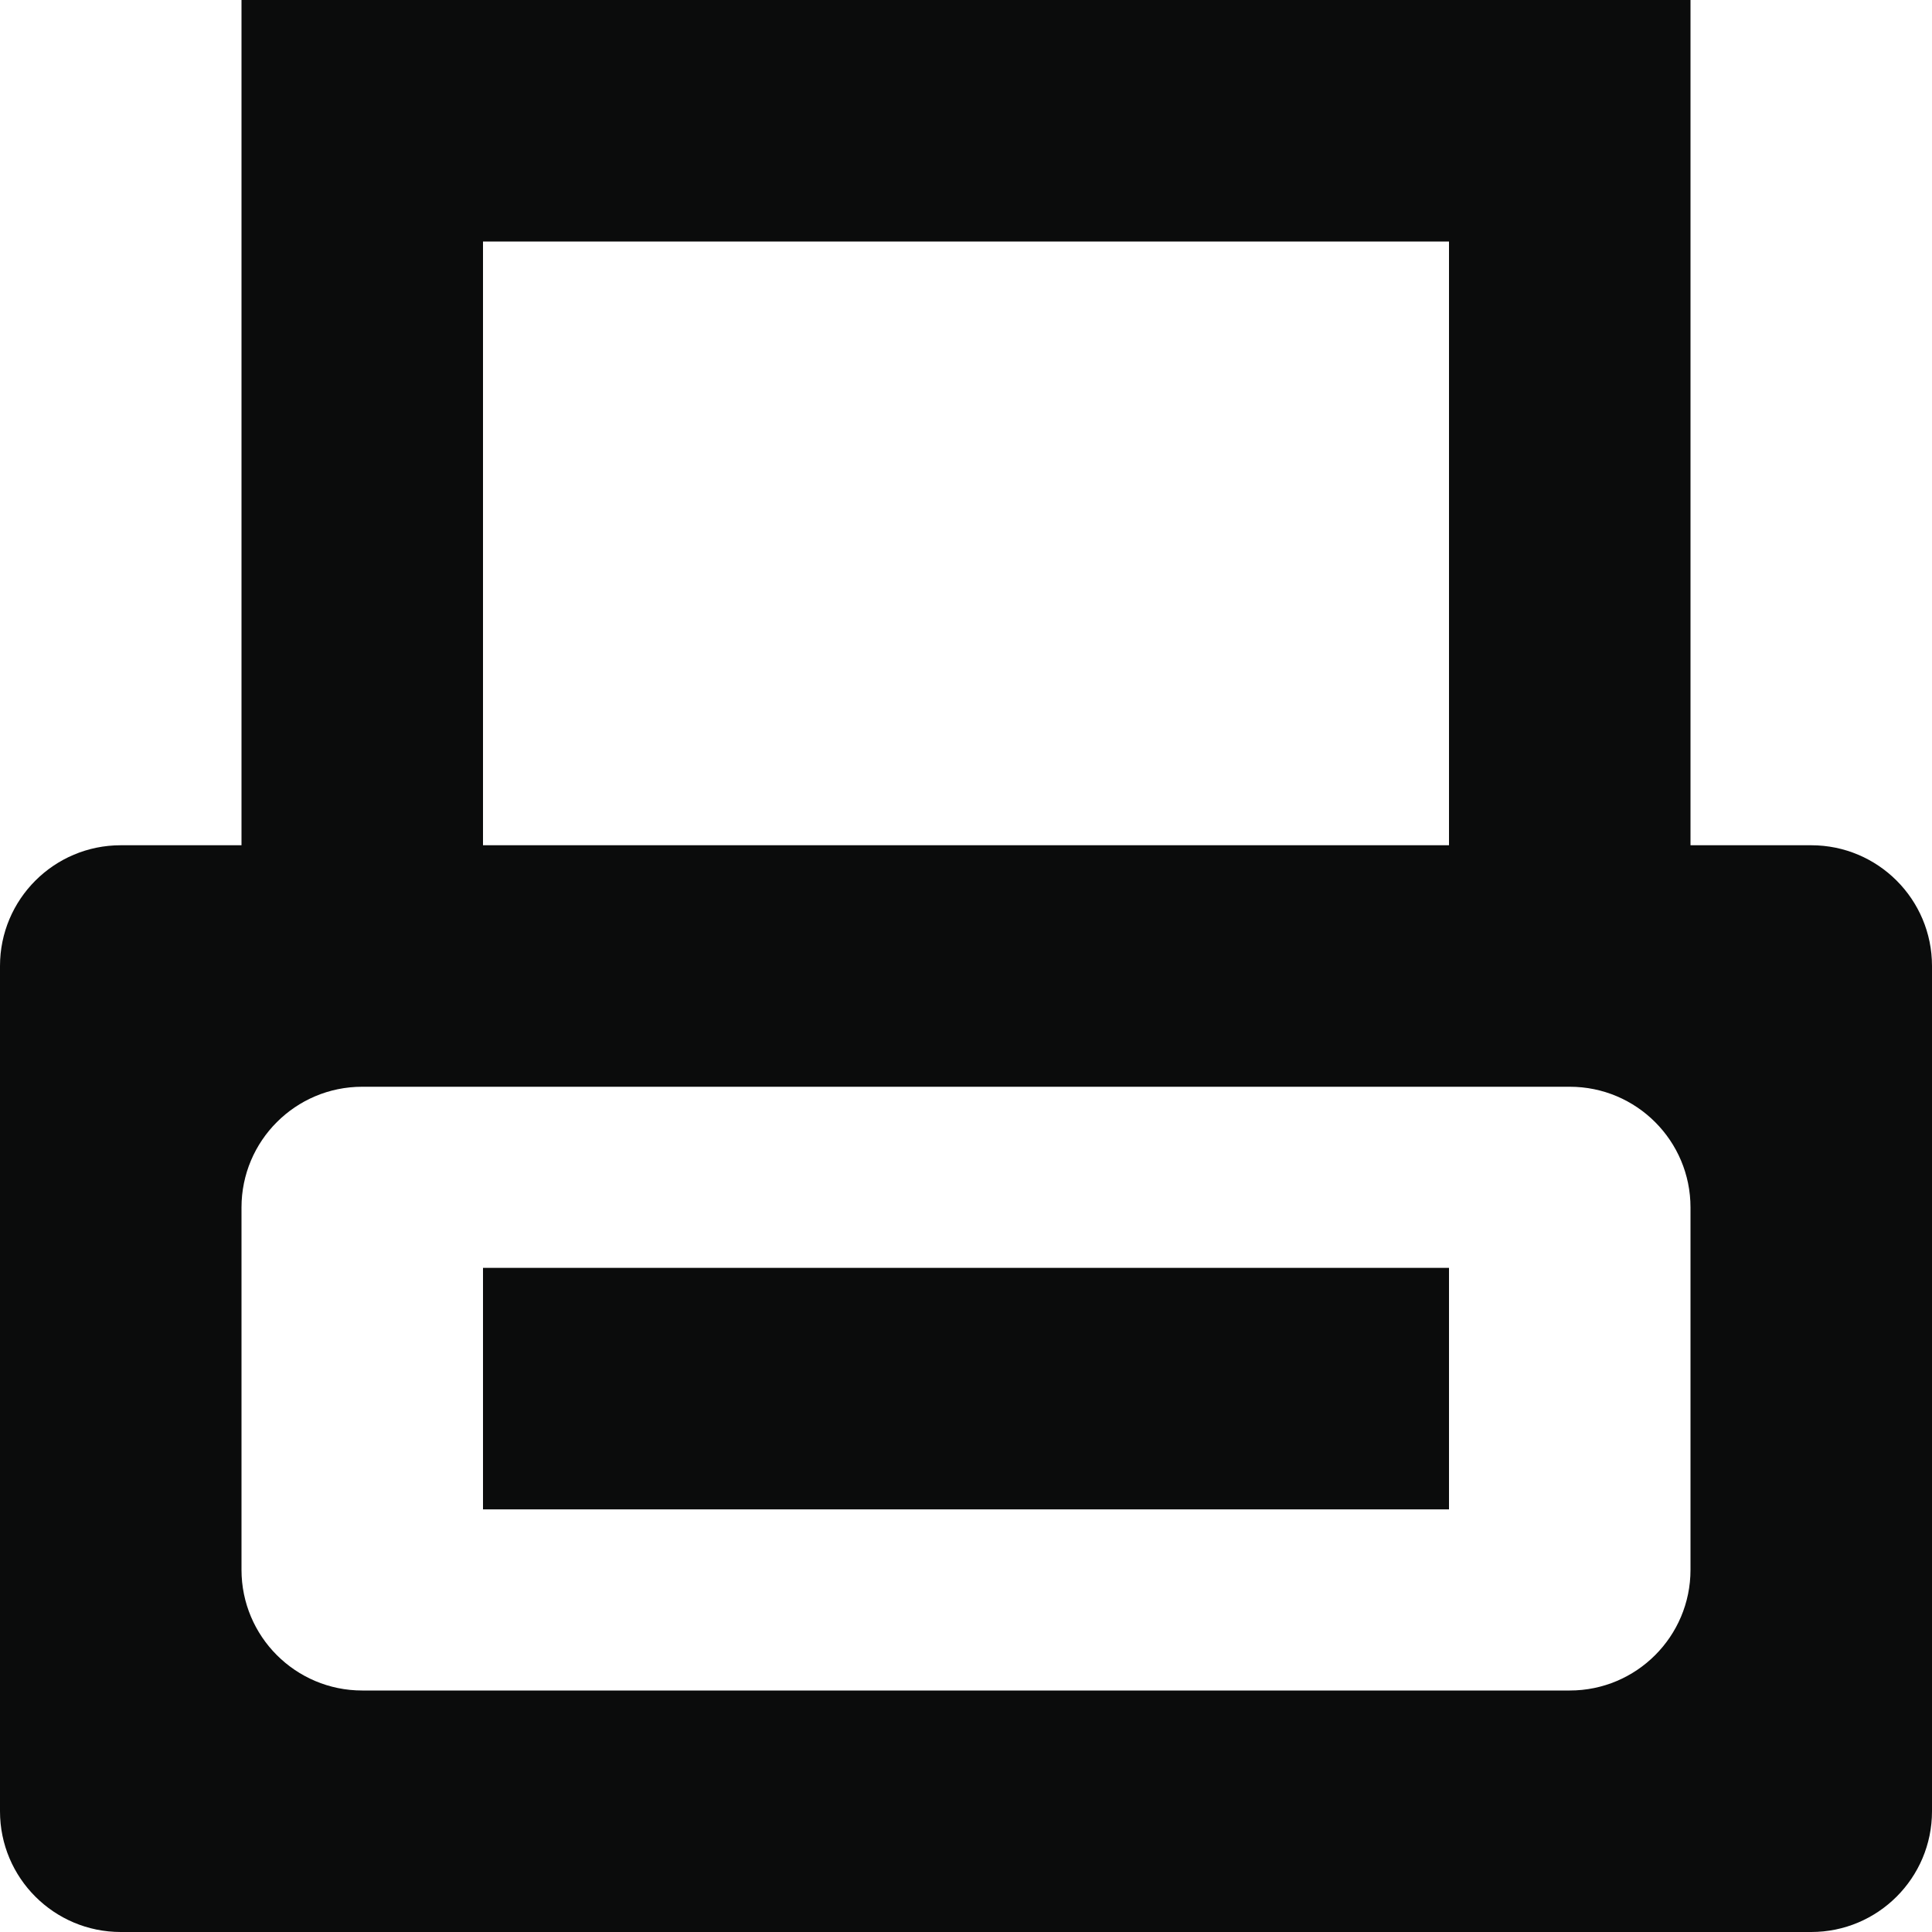
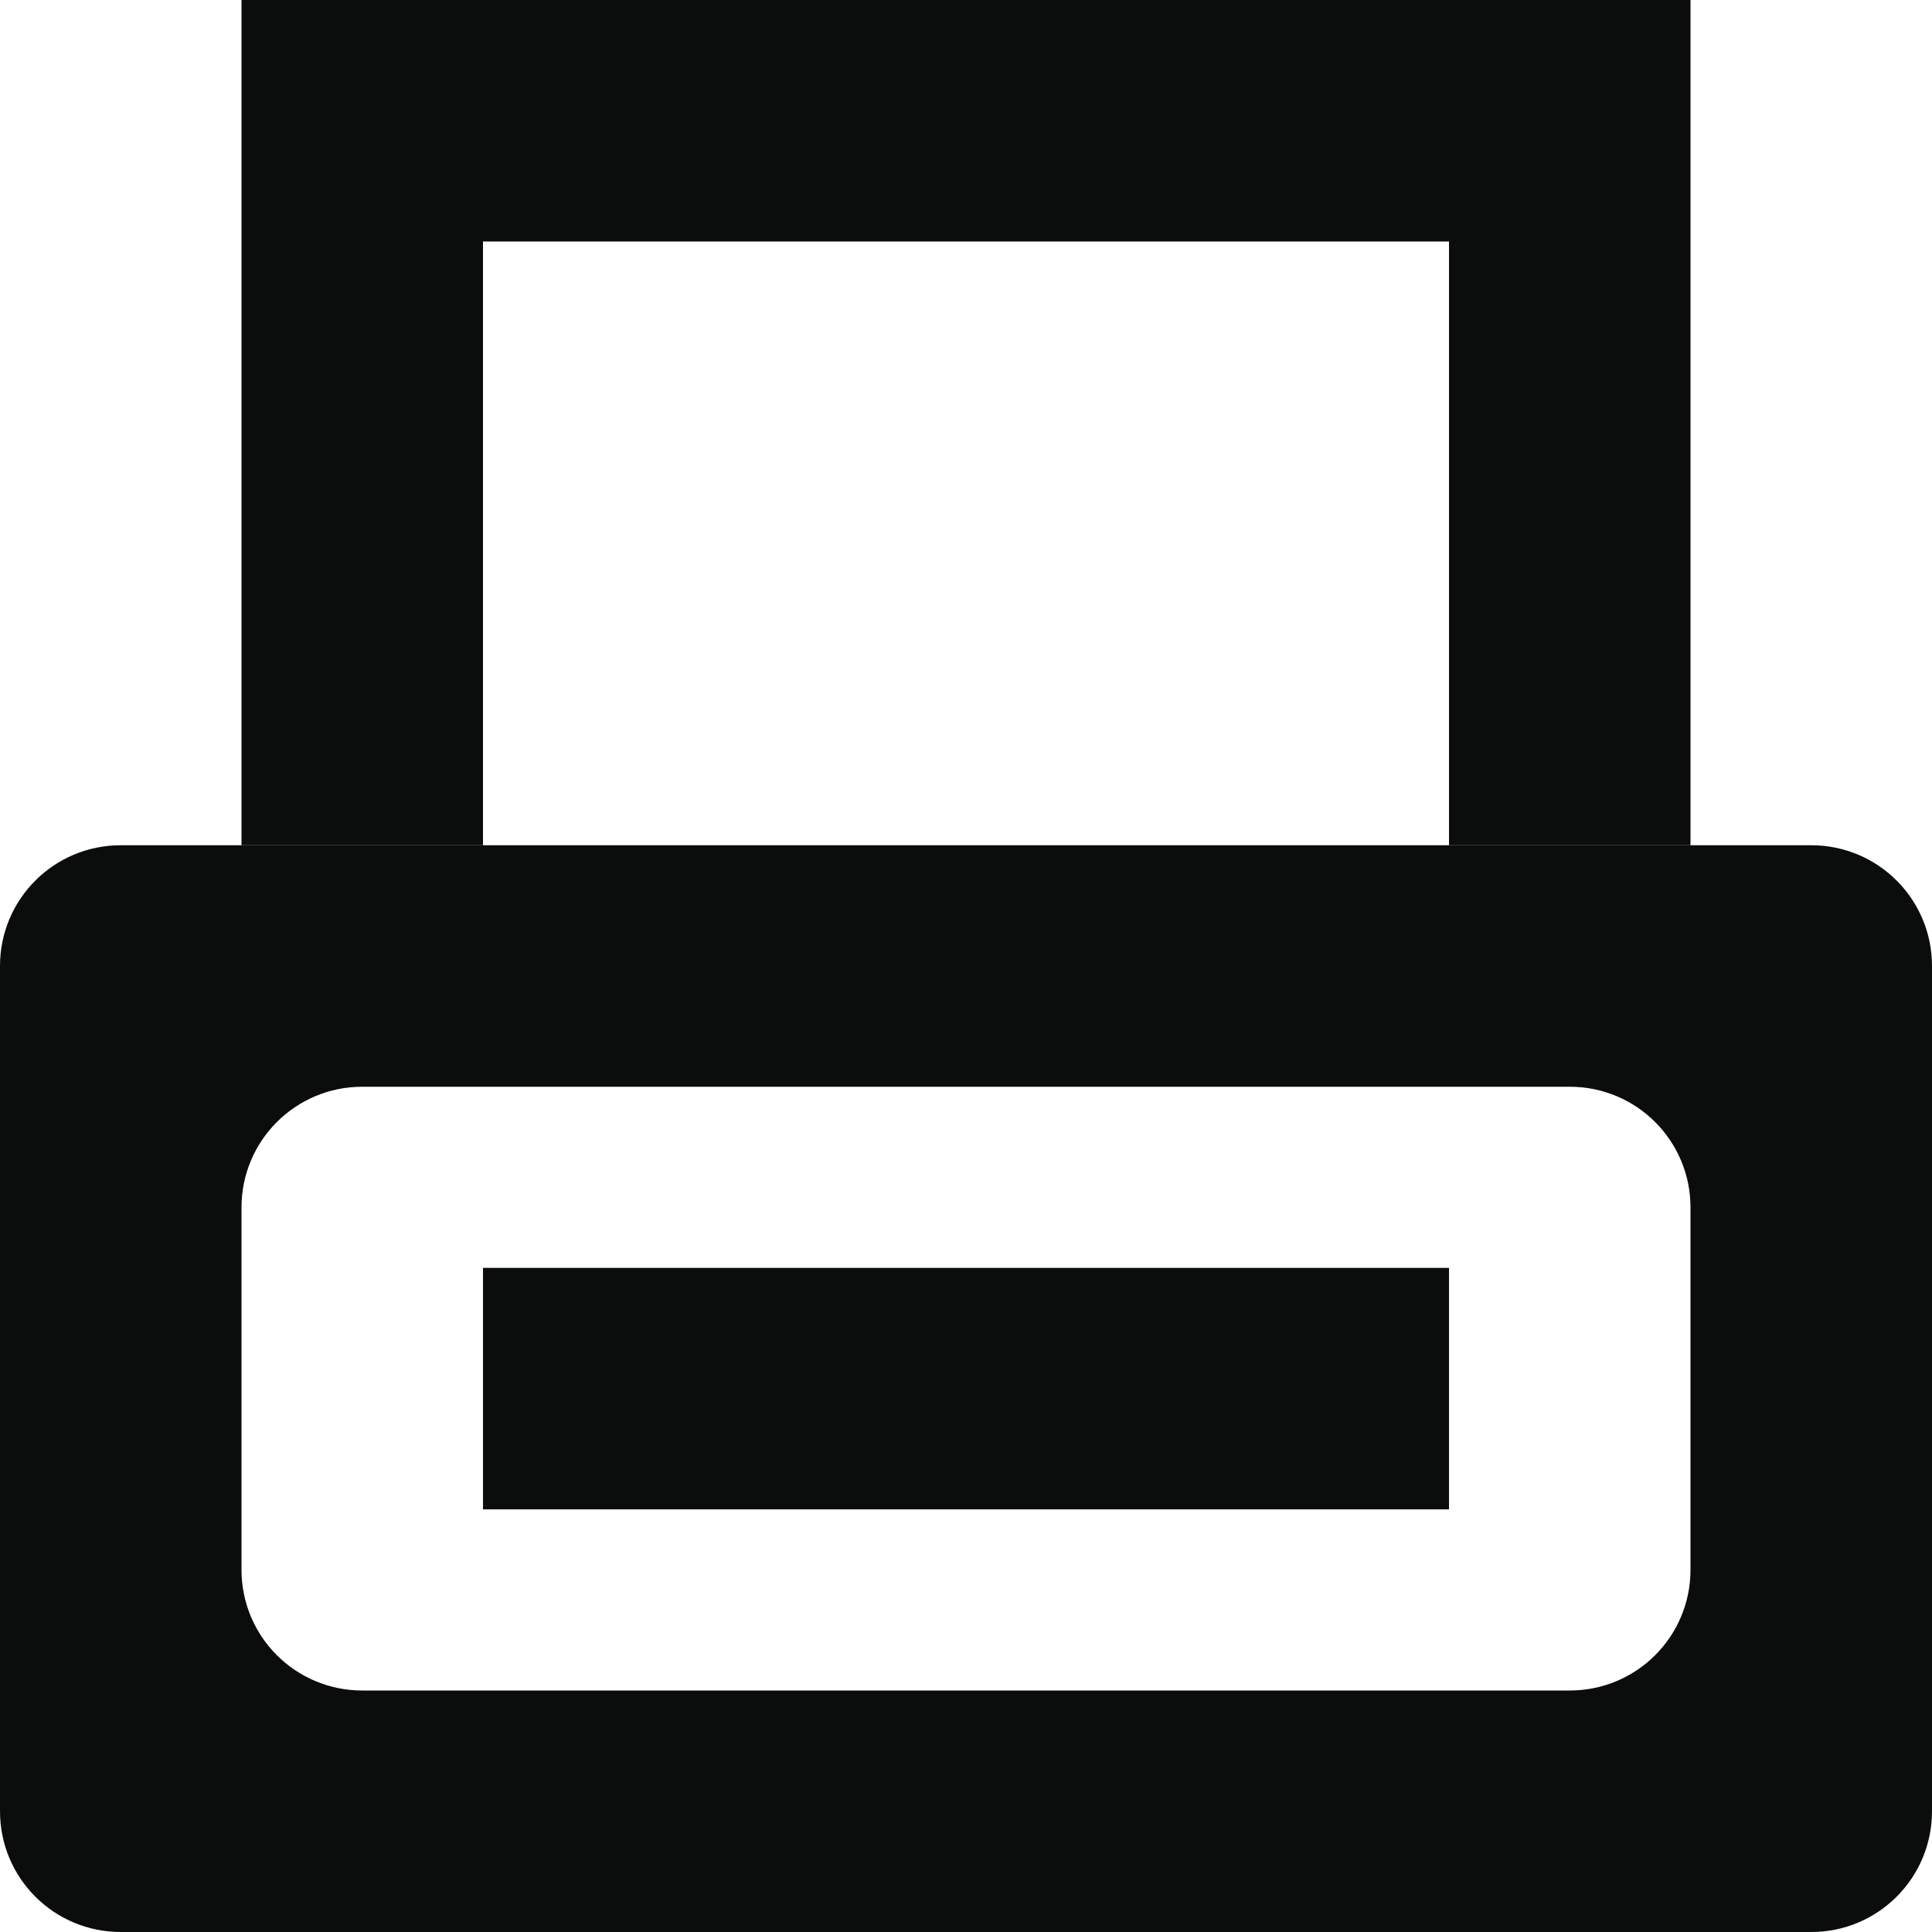
- <svg xmlns="http://www.w3.org/2000/svg" width="512px" height="512px" viewBox="0 0 512 512" version="1.1">
-   <defs />
-   <g id="Page-1" stroke="none" stroke-width="1" fill="none" fill-rule="evenodd">
-     <g id="print" fill="#0B0C0C">
-       <path d="M32.004,224 C14.329,224 0,238.331 0,255.991 L0,480.009 C0,497.677 14.329,512 32.004,512 L479.996,512 C497.671,512 512,497.669 512,480.009 L512,255.991 C512,238.323 497.671,224 479.996,224 L32.004,224 Z M95.997,288 C78.326,288 64,302.322 64,319.994 L64,416.006 C64,433.676 78.324,448 95.997,448 L416.003,448 C433.674,448 448,433.678 448,416.006 L448,319.994 C448,302.324 433.676,288 416.003,288 L95.997,288 Z M64,-1 L64,224 L448,224 L448,-1 L64,-1 Z M128,64 L128,224 L384,224 L384,64 L128,64 Z M128,336 L128,400 L384,400 L384,336 L128,336 Z" />
-     </g>
-   </g>
+ <svg xmlns="http://www.w3.org/2000/svg" version="1.1" id="Layer_1" x="0px" y="0px" viewBox="0 0 512 512" enable-background="new 0 0 512 512" xml:space="preserve">
+   <path fill="#0B0C0C" d="M480,224H32c-17.7,0-32,14.3-32,32v224c0,17.7,14.3,32,32,32h448c17.7,0,32-14.3,32-32V256  C512,238.3,497.7,224,480,224z M448,416c0,17.7-14.3,32-32,32H96c-17.7,0-32-14.3-32-32v-96c0-17.7,14.3-32,32-32h320  c17.7,0,32,14.3,32,32V416z" />
+   <polygon fill="#0B0C0C" points="64,-1 64,224 128,224 128,64 384,64 384,224 448,224 448,-1 " />
+   <rect x="128" y="336" fill="#0B0C0C" width="256" height="64" />
</svg>
